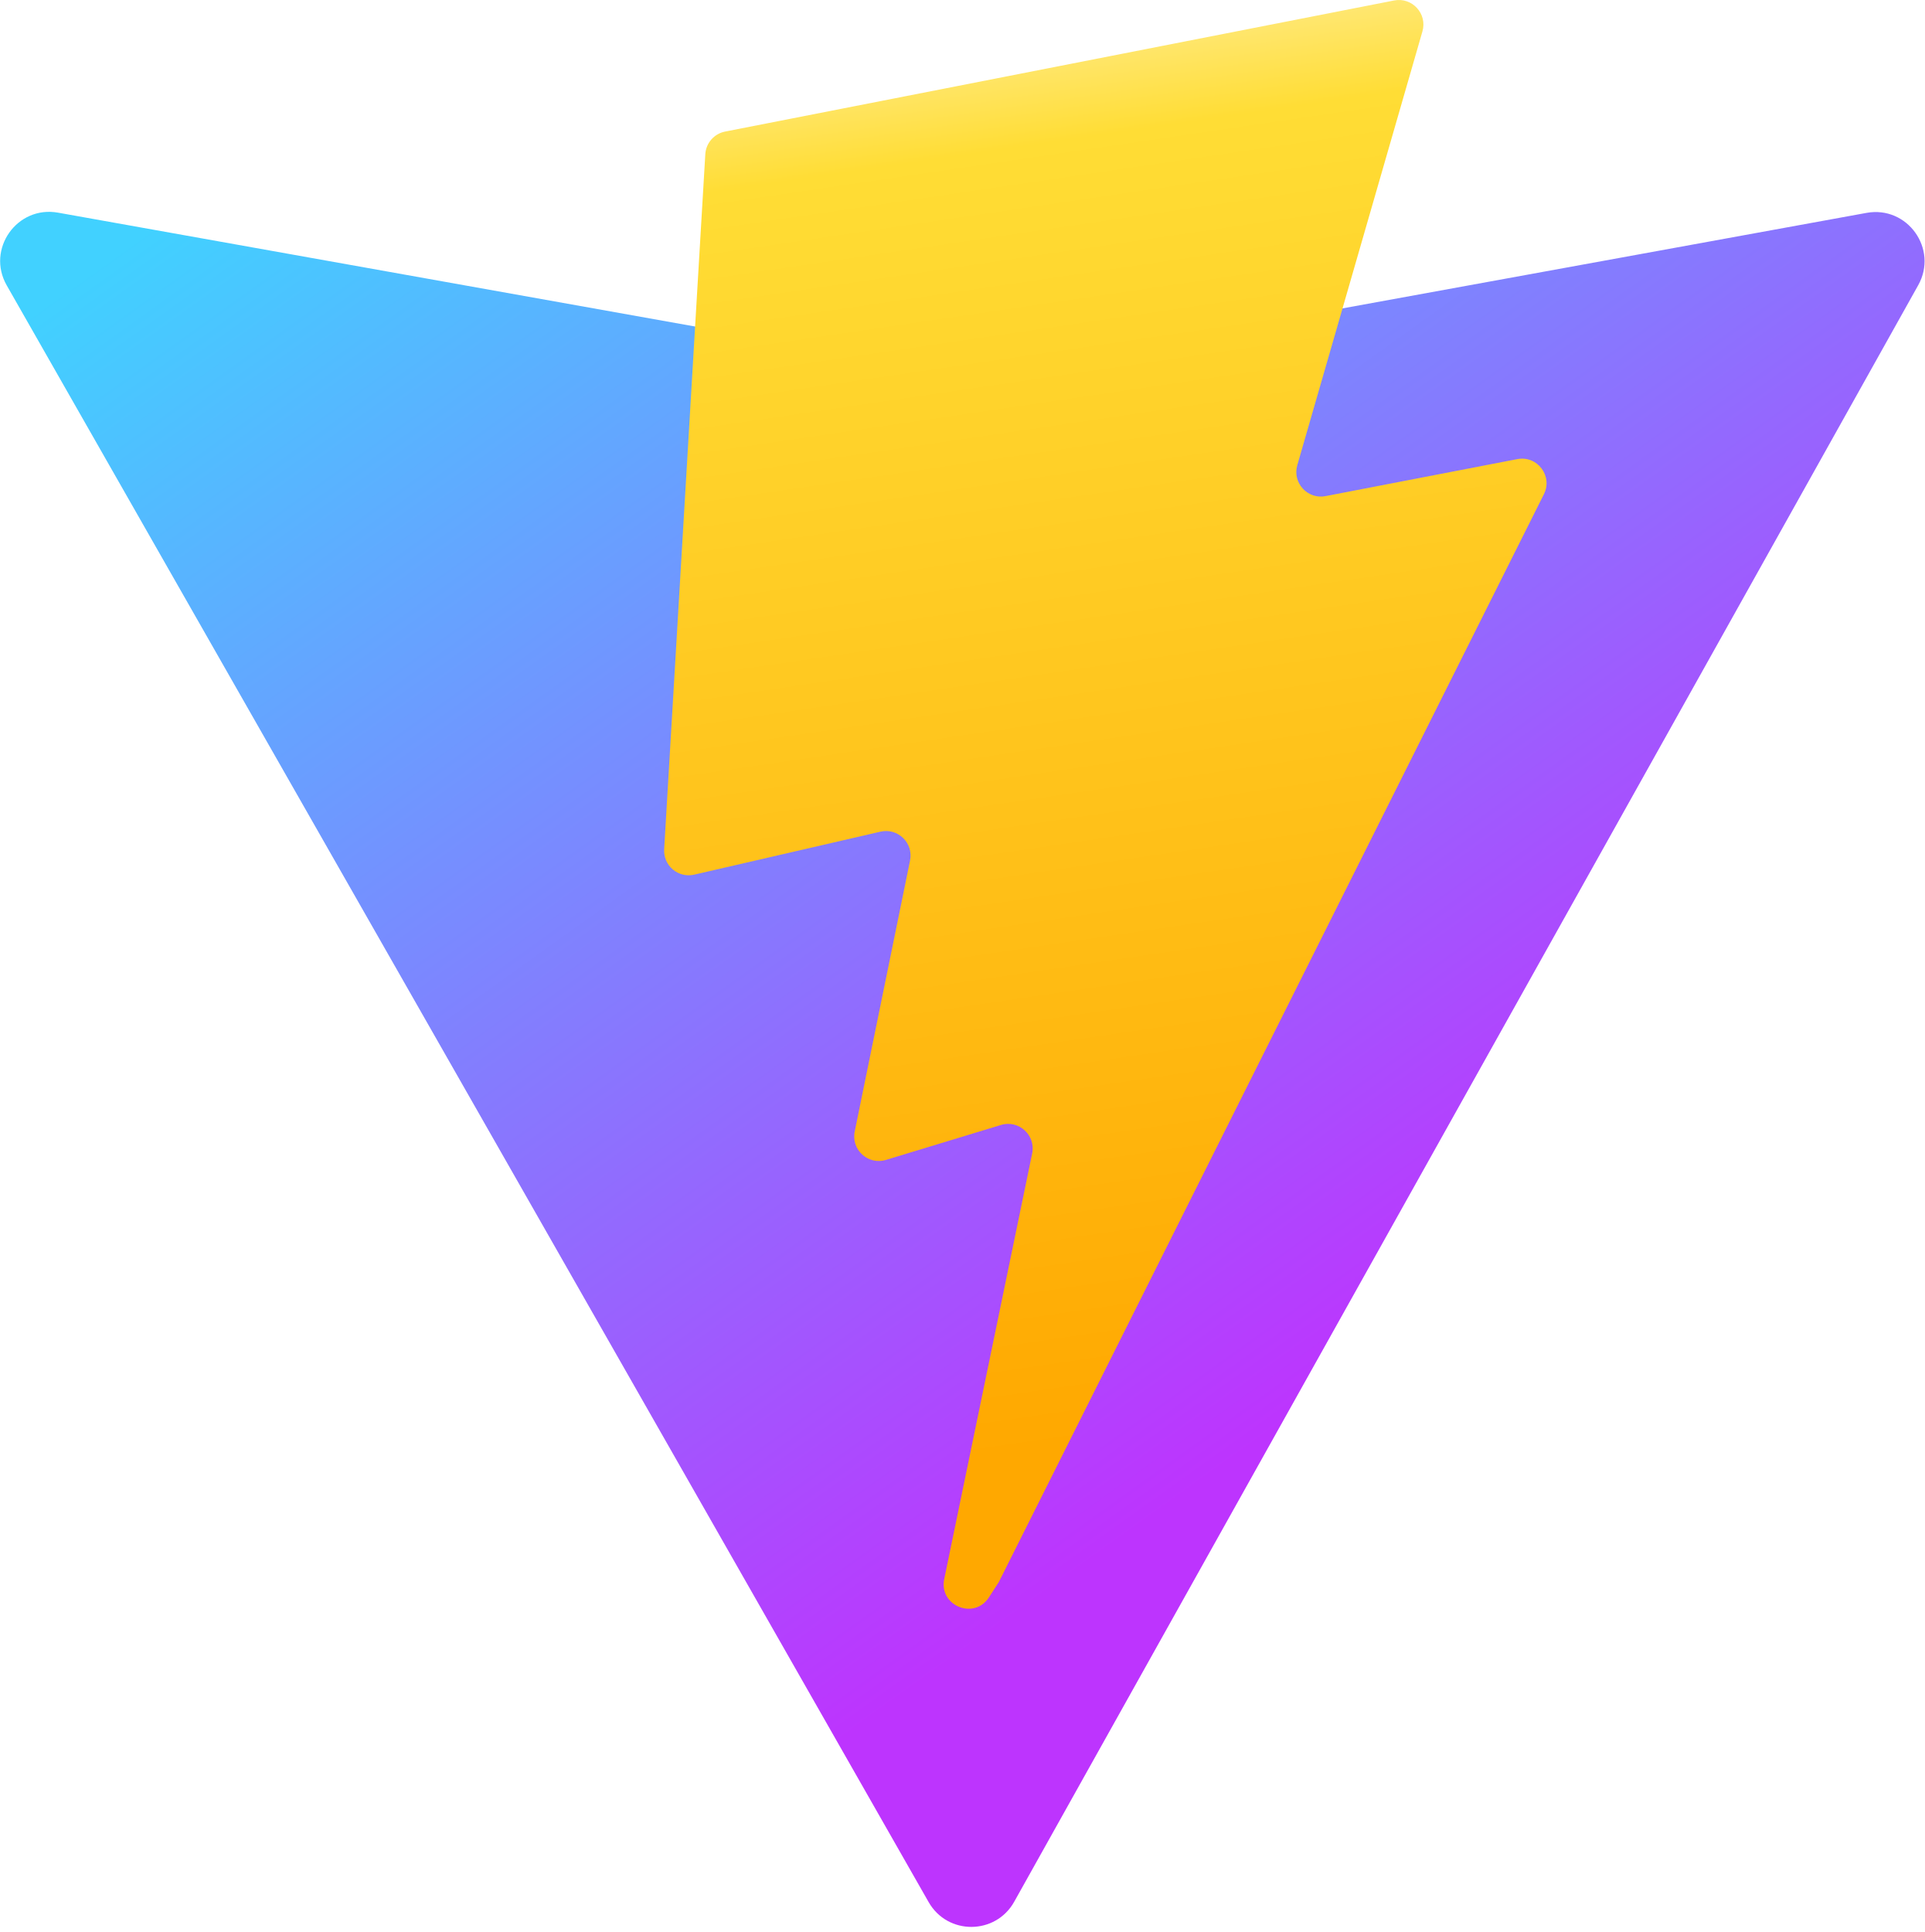
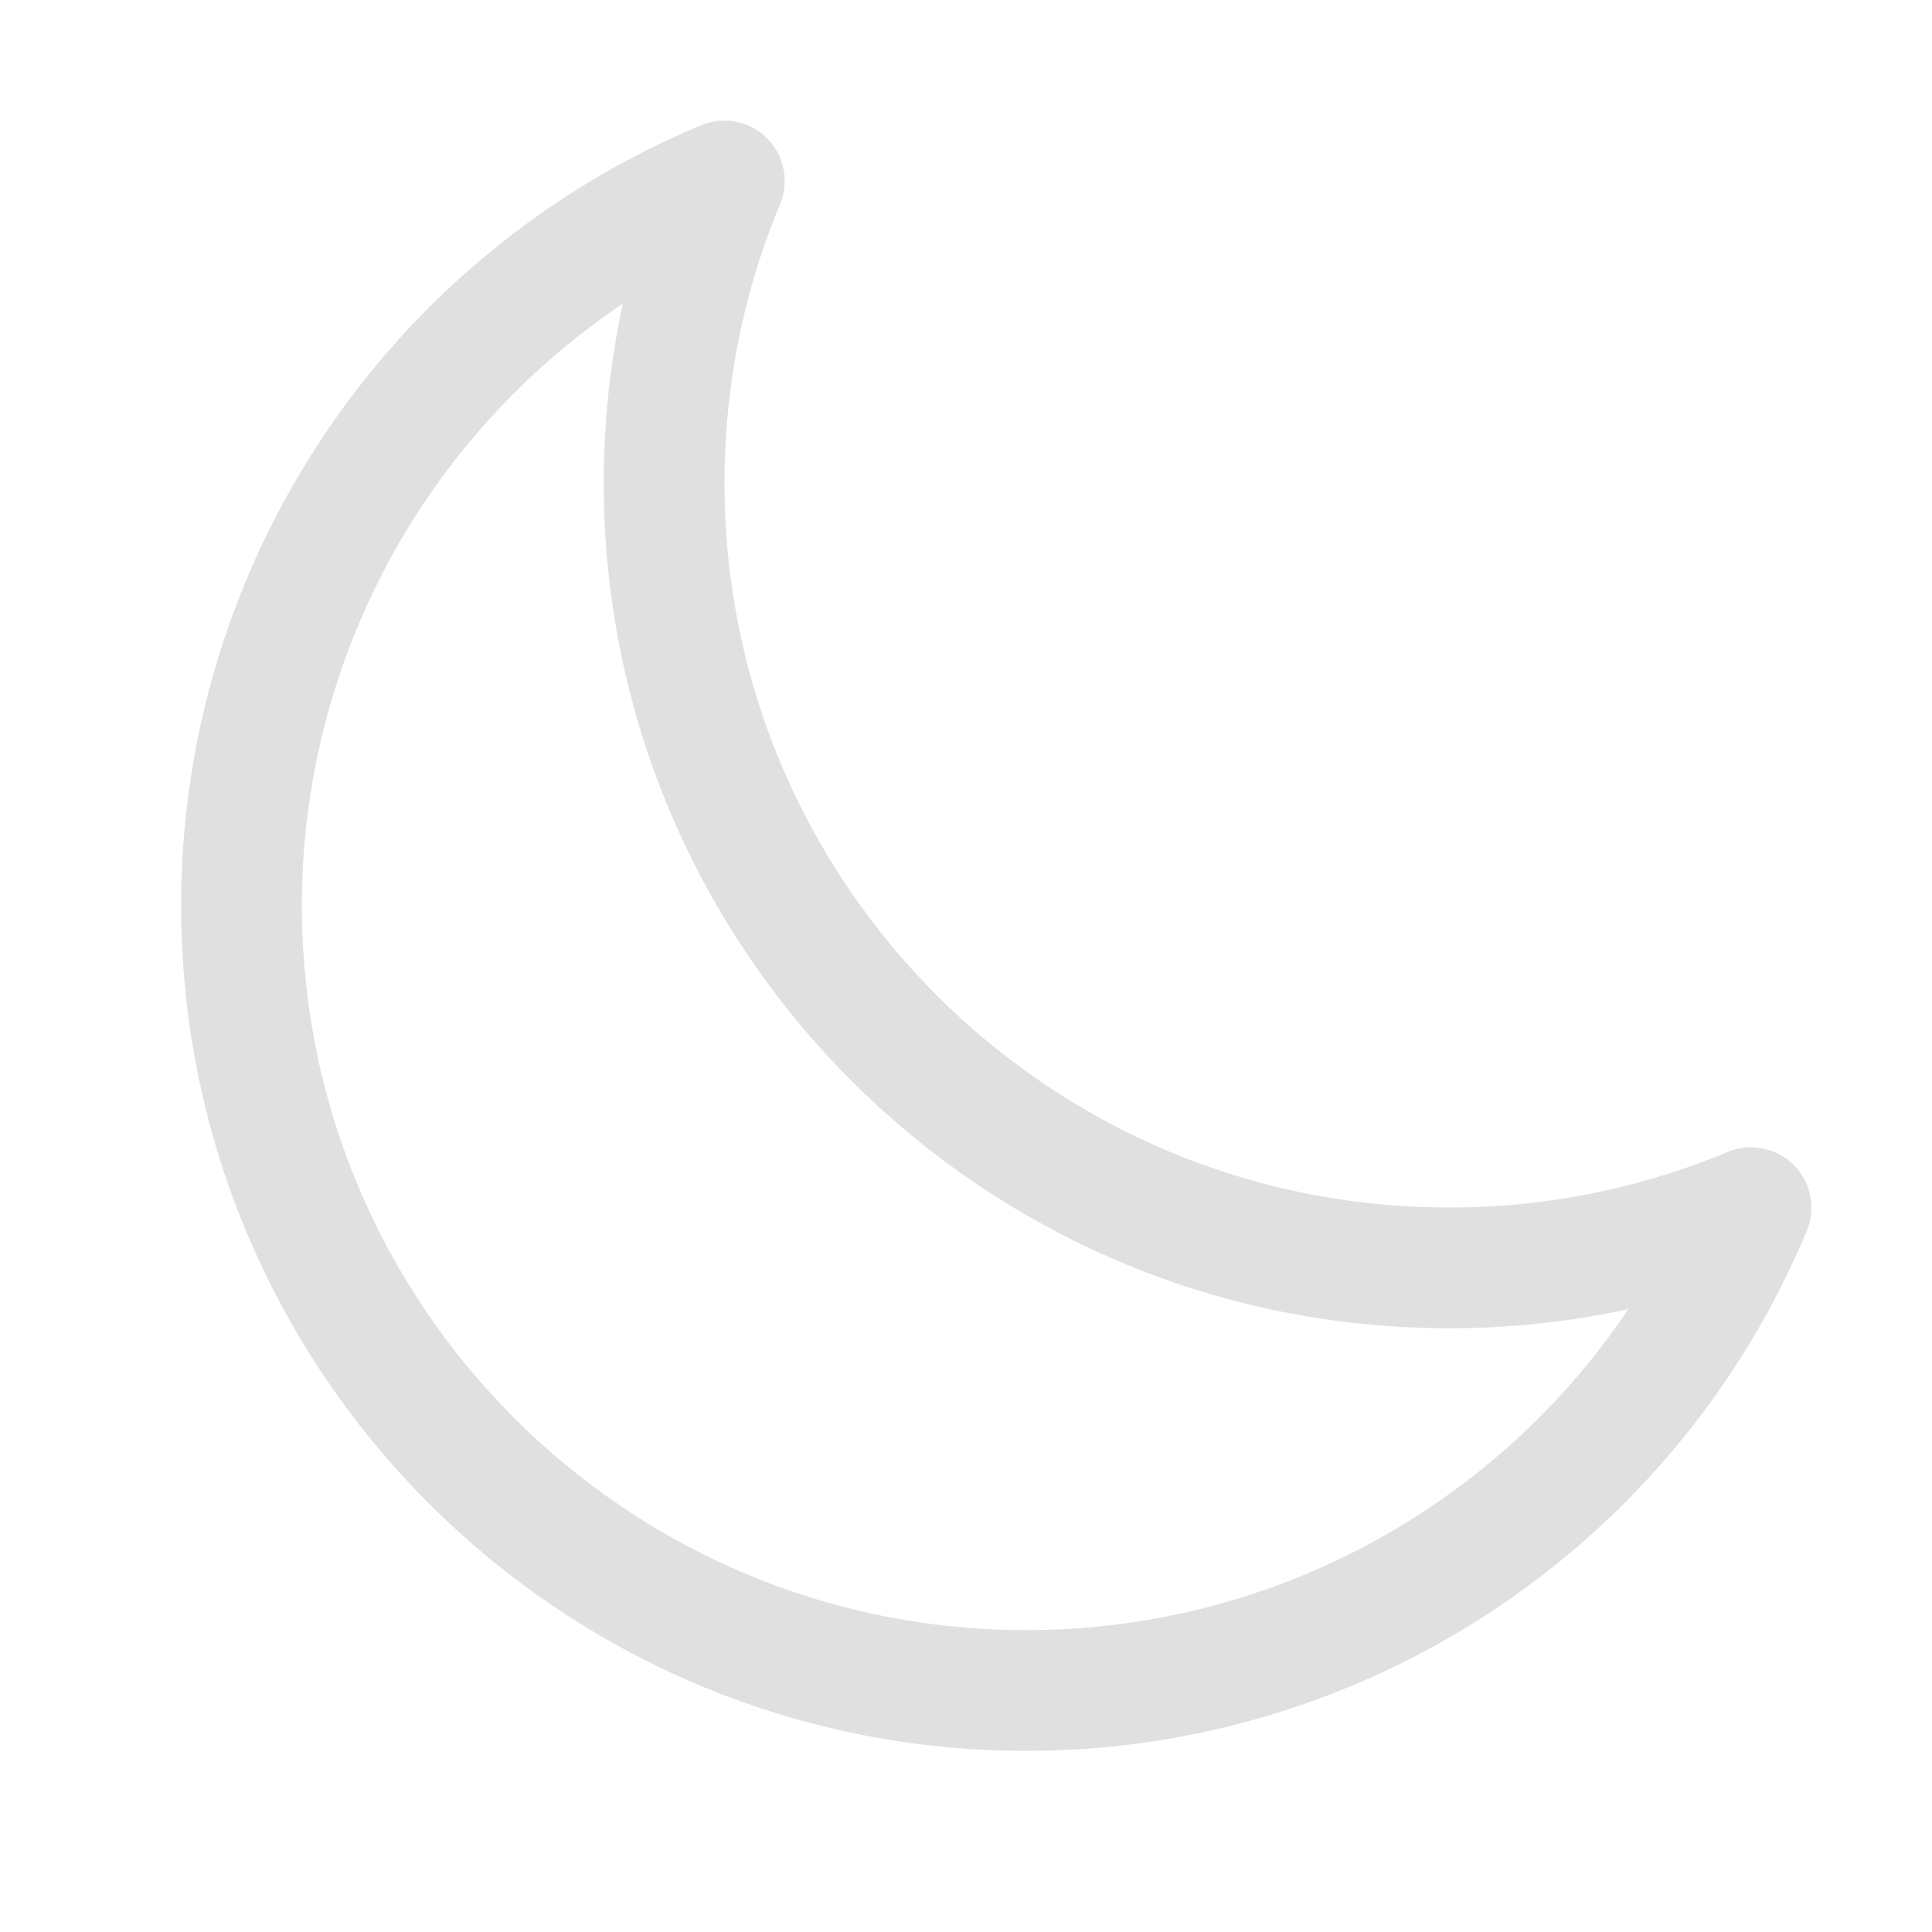
- <svg xmlns="http://www.w3.org/2000/svg" aria-hidden="true" role="img" class="iconify iconify--logos" width="31.88" height="32" preserveAspectRatio="xMidYMid meet" viewBox="0 0 256 257">
-   <defs>
-     <linearGradient id="IconifyId1813088fe1fbc01fb466" x1="-.828%" x2="57.636%" y1="7.652%" y2="78.411%">
-       <stop offset="0%" stop-color="#41D1FF" />
-       <stop offset="100%" stop-color="#BD34FE" />
-     </linearGradient>
-     <linearGradient id="IconifyId1813088fe1fbc01fb467" x1="43.376%" x2="50.316%" y1="2.242%" y2="89.03%">
-       <stop offset="0%" stop-color="#FFEA83" />
-       <stop offset="8.333%" stop-color="#FFDD35" />
-       <stop offset="100%" stop-color="#FFA800" />
-     </linearGradient>
-   </defs>
-   <path fill="url(#IconifyId1813088fe1fbc01fb466)" d="M255.153 37.938L134.897 252.976c-2.483 4.44-8.862 4.466-11.382.048L.875 37.958c-2.746-4.814 1.371-10.646 6.827-9.67l120.385 21.517a6.537 6.537 0 0 0 2.322-.004l117.867-21.483c5.438-.991 9.574 4.796 6.877 9.62Z" />
-   <path fill="url(#IconifyId1813088fe1fbc01fb467)" d="M185.432.063L96.44 17.501a3.268 3.268 0 0 0-2.634 3.014l-5.474 92.456a3.268 3.268 0 0 0 3.997 3.378l24.777-5.718c2.318-.535 4.413 1.507 3.936 3.838l-7.361 36.047c-.495 2.426 1.782 4.5 4.151 3.78l15.304-4.649c2.372-.72 4.652 1.36 4.15 3.788l-11.698 56.621c-.732 3.542 3.979 5.473 5.943 2.437l1.313-2.028l72.516-144.72c1.215-2.423-.88-5.186-3.54-4.672l-25.505 4.922c-2.396.462-4.435-1.77-3.759-4.114l16.646-57.705c.677-2.35-1.37-4.583-3.769-4.113Z" />
+ <svg xmlns="http://www.w3.org/2000/svg" fill="none" viewBox="0 0 24 24" stroke-width="1.5" stroke="#e0e0e0" class="w-6 h-6">
+   <path stroke-linecap="round" stroke-linejoin="round" d="M21.752 15.002A9.718 9.718 0 0118 15.75c-5.385 0-9.75-4.365-9.75-9.75 0-1.33.266-2.597.748-3.752A9.753 9.753 0 003 11.25C3 16.635 7.365 21 12.75 21a9.753 9.753 0 009.002-5.998z" />
</svg>
